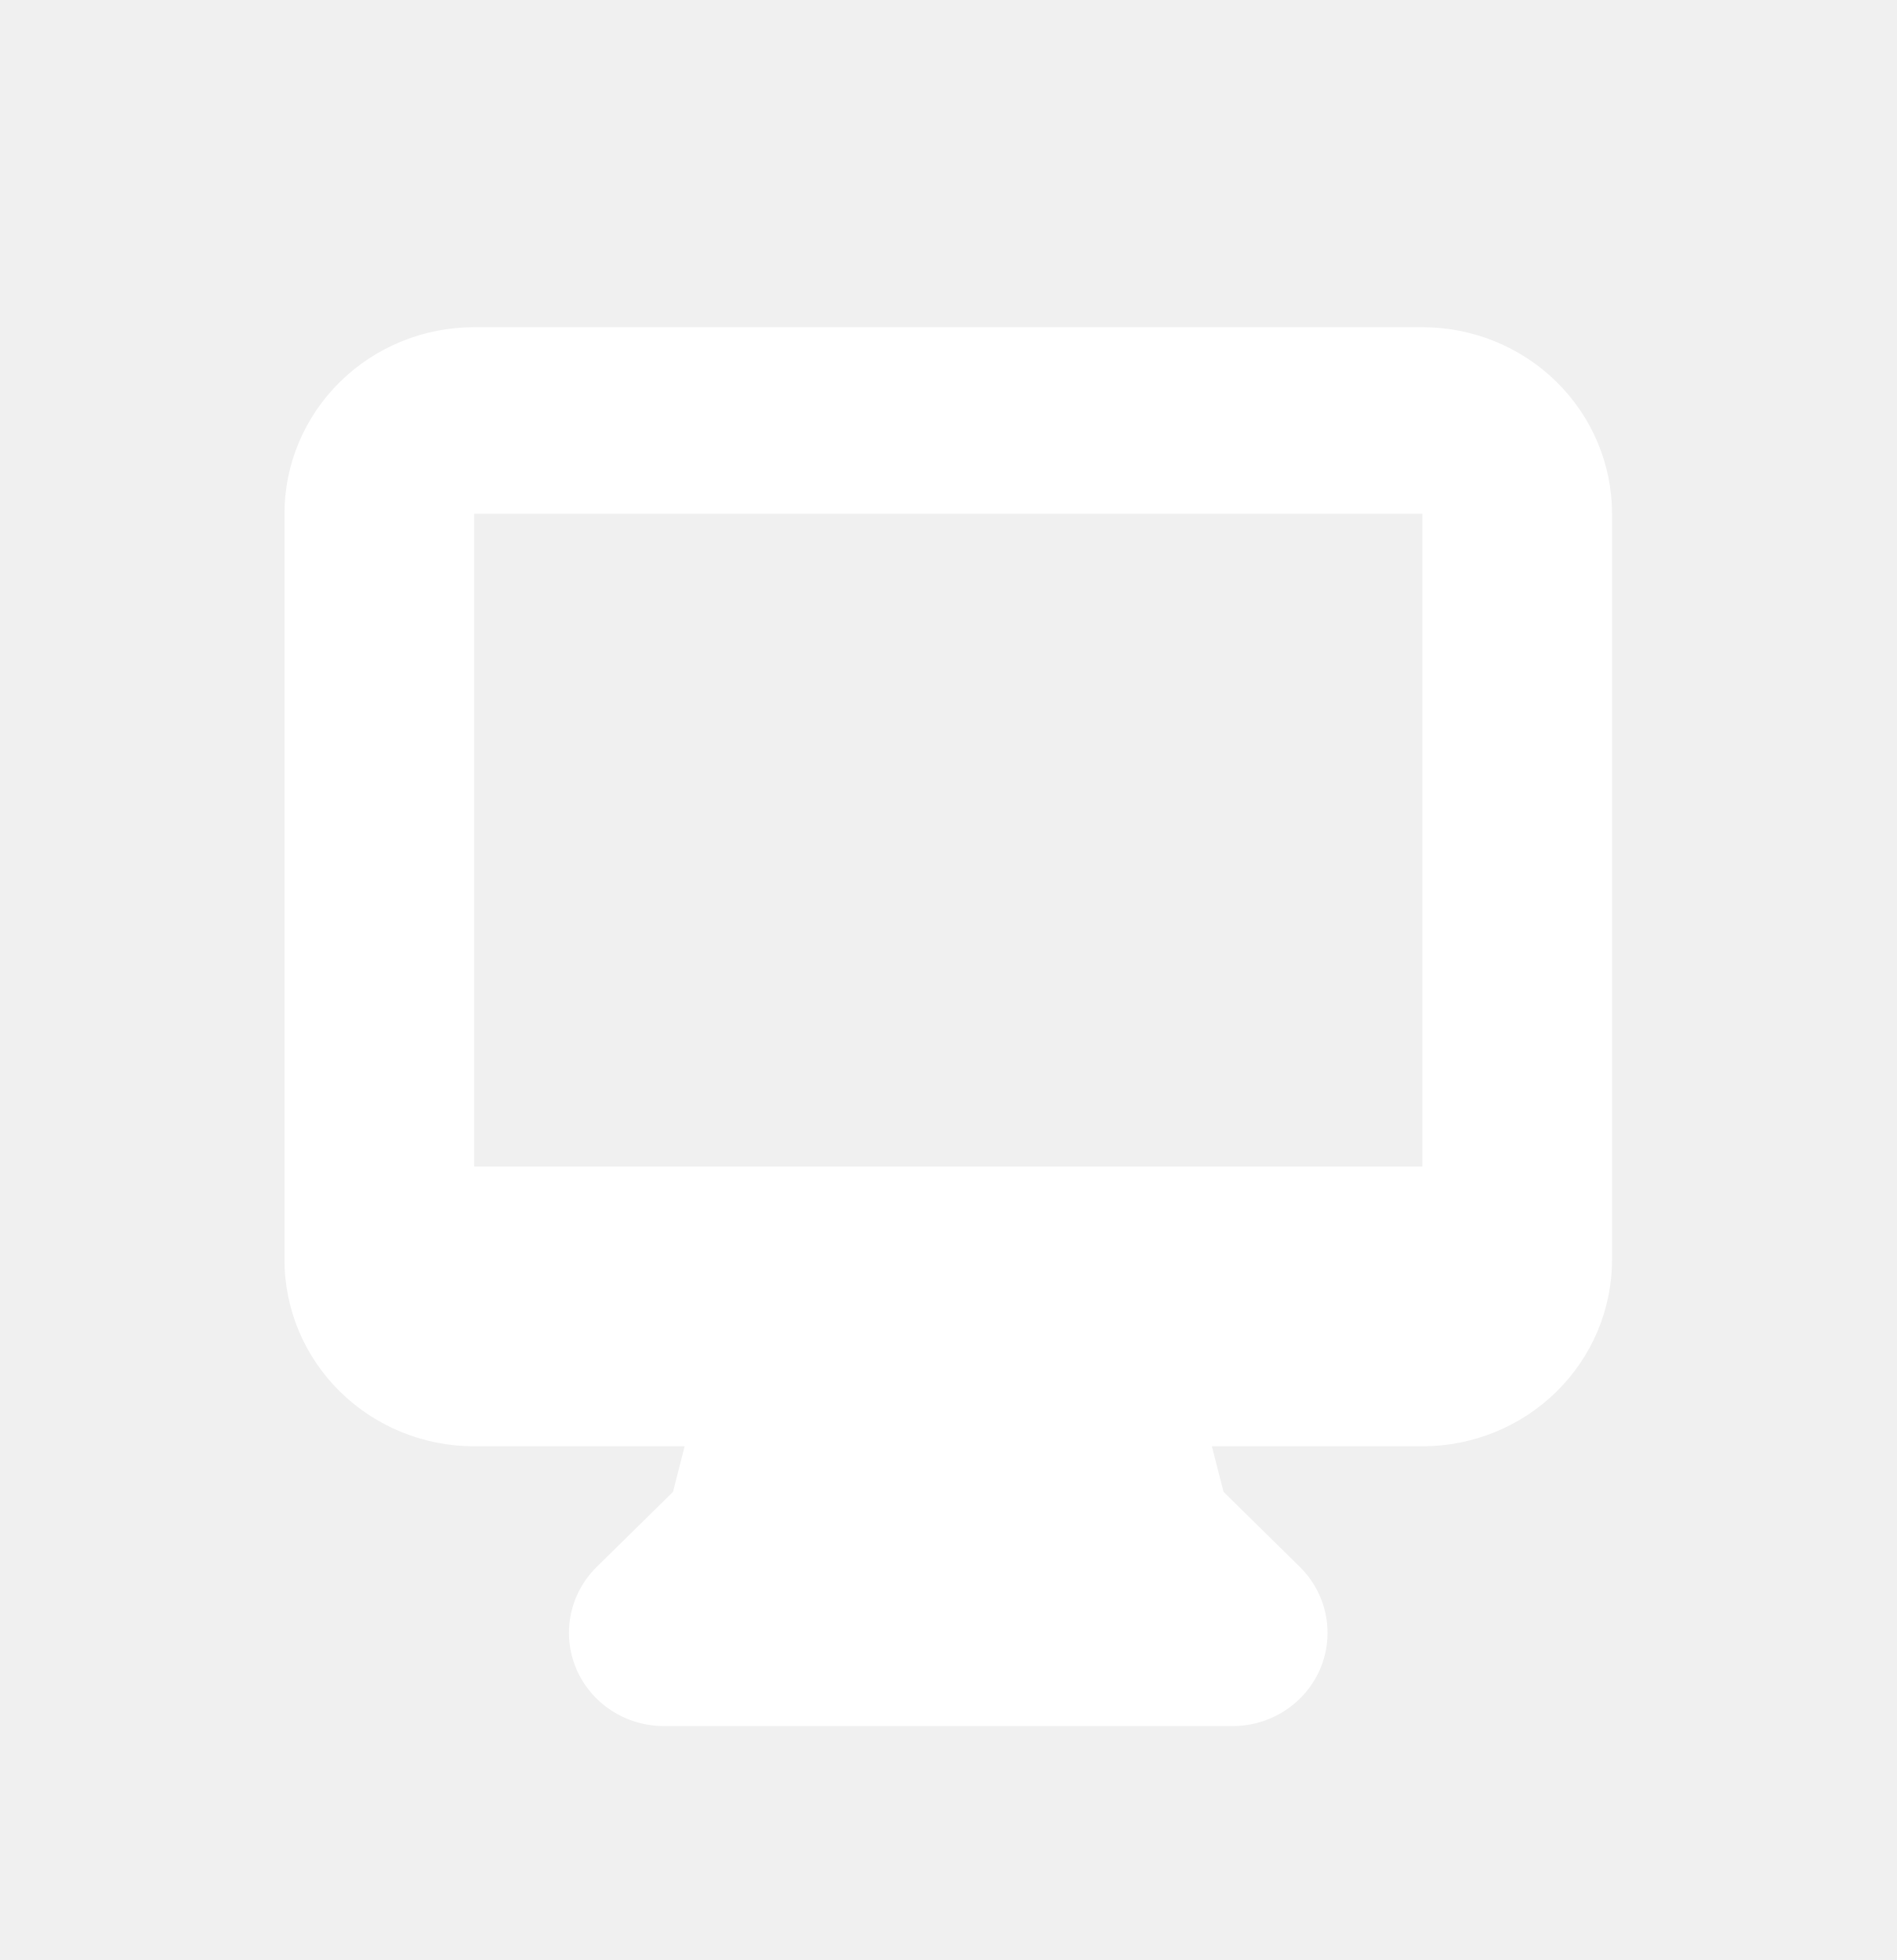
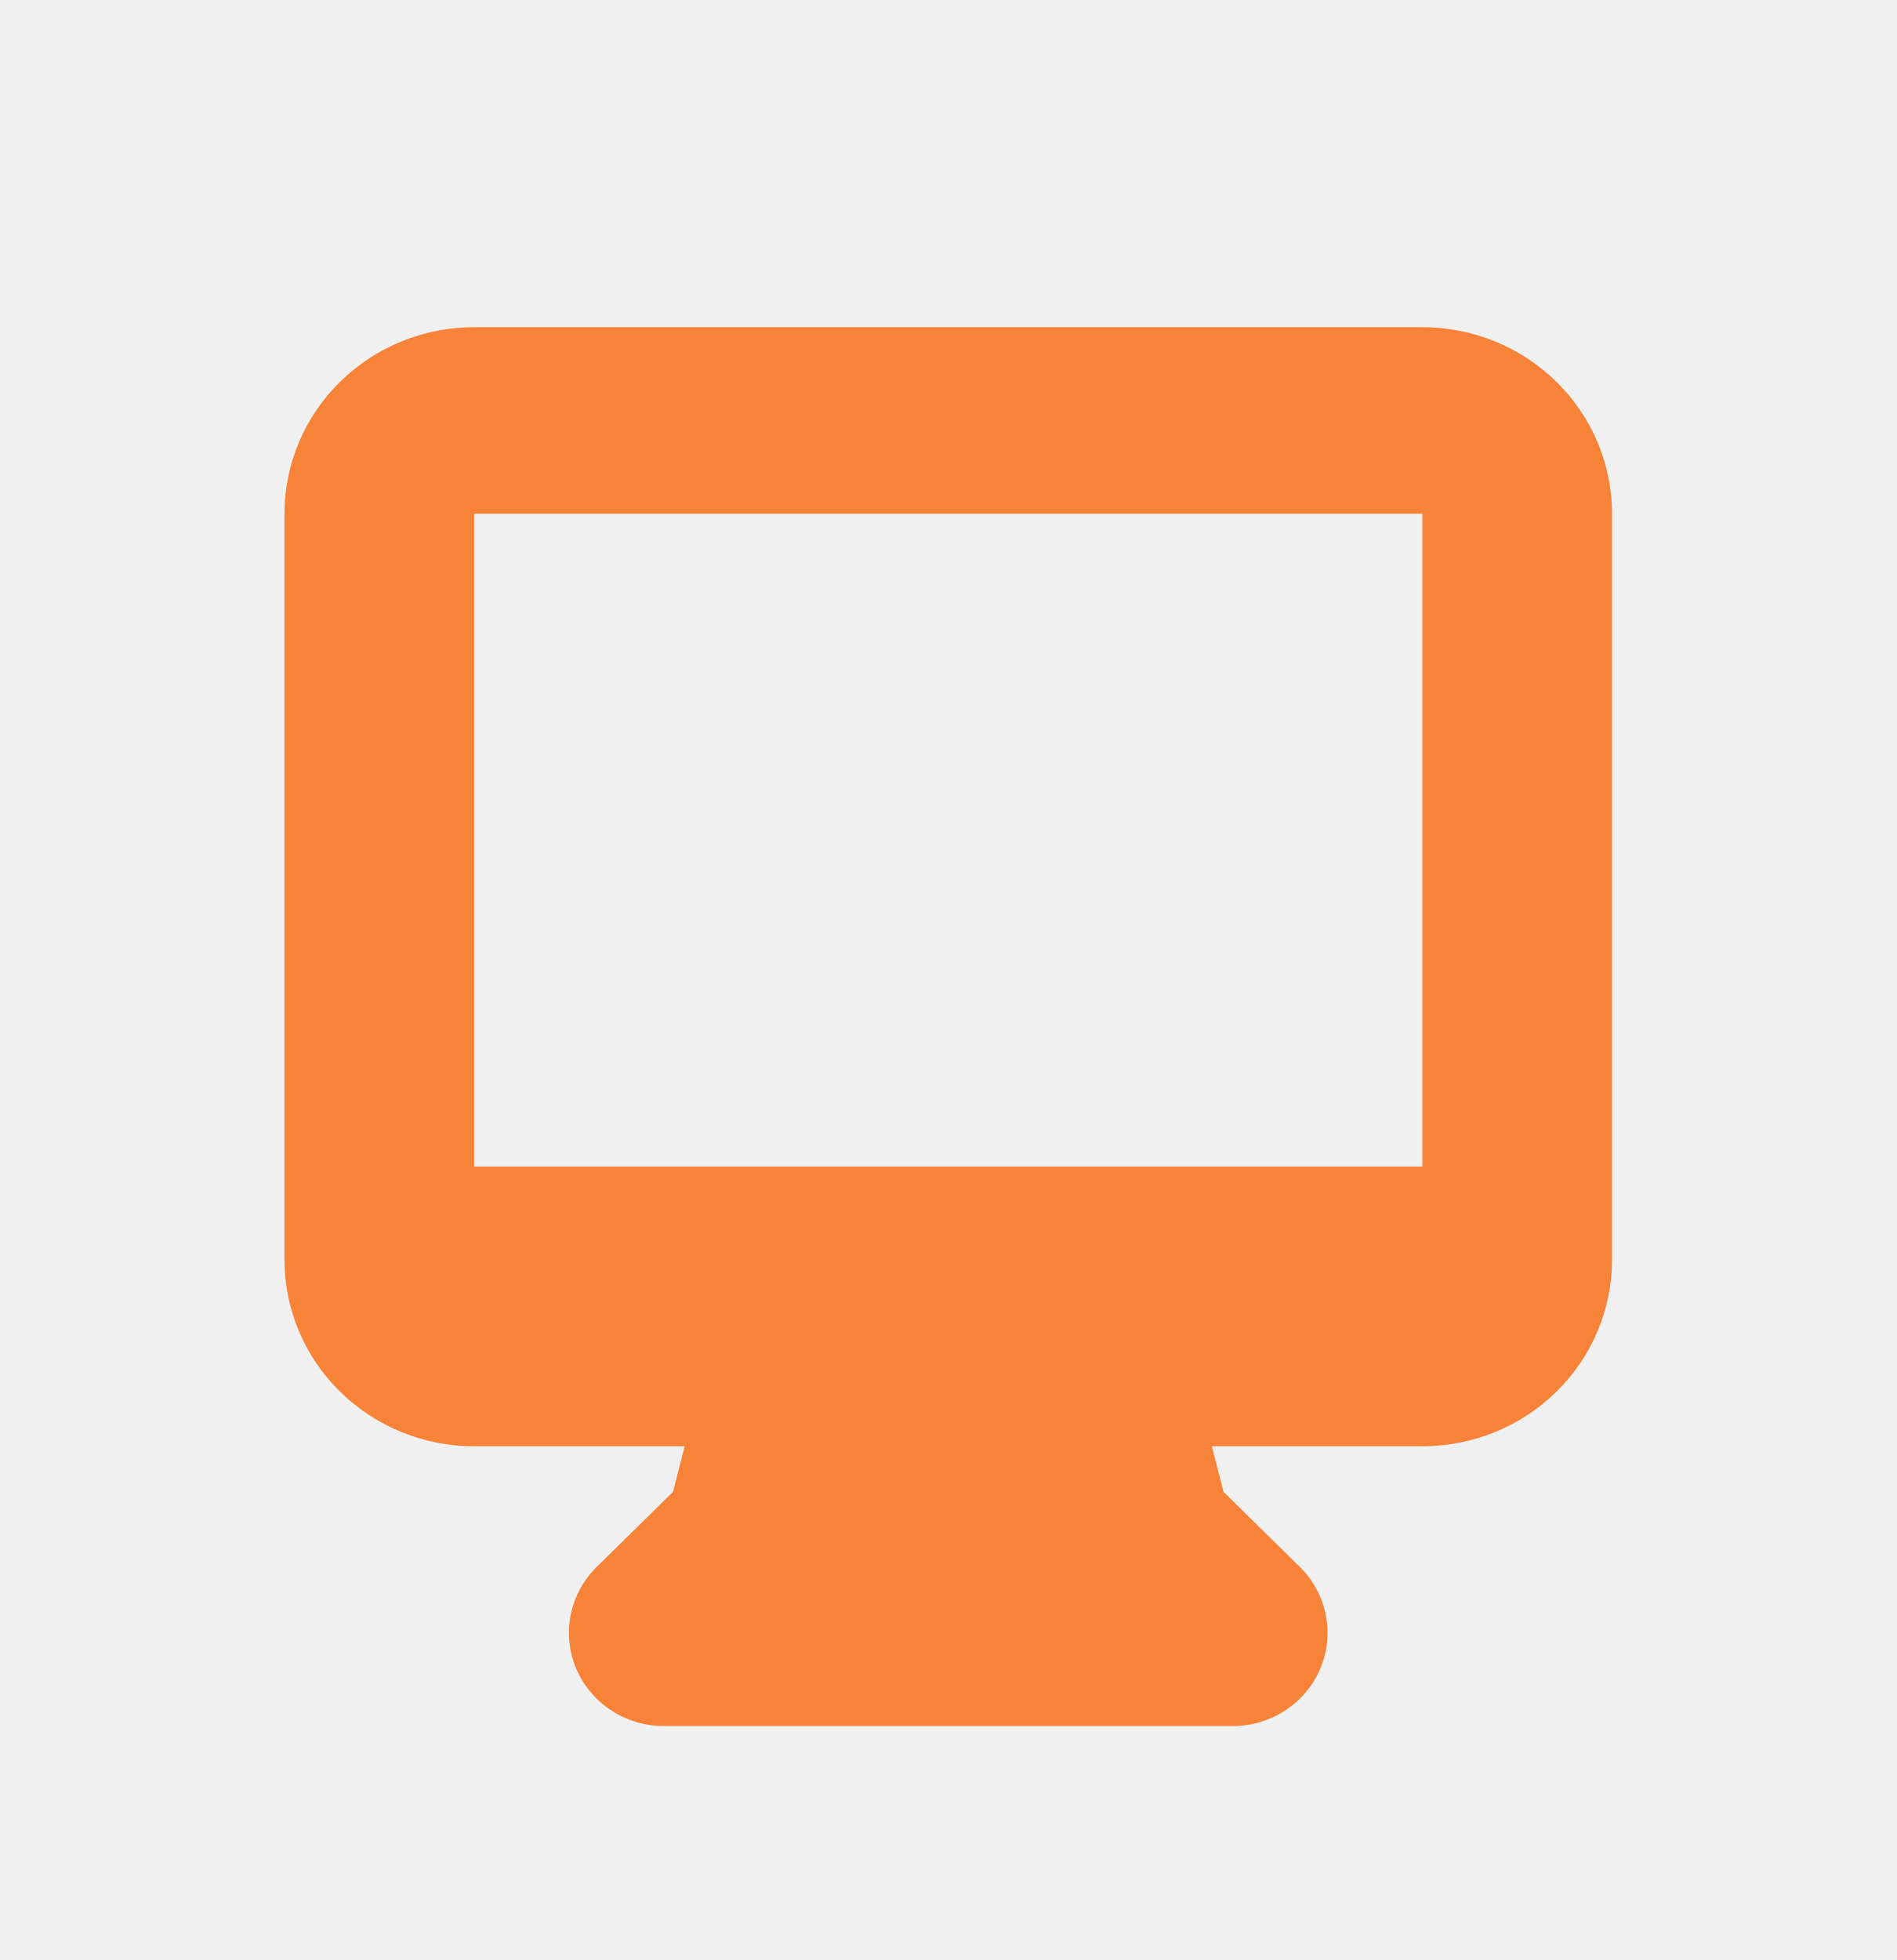
- <svg xmlns="http://www.w3.org/2000/svg" width="30" height="31" viewBox="0 0 30 31" fill="none">
-   <path fill-rule="evenodd" clip-rule="evenodd" d="M4.5 8.125C4.5 7.343 4.816 6.592 5.379 6.039C5.941 5.486 6.704 5.175 7.5 5.175H22.5C23.296 5.175 24.059 5.486 24.621 6.039C25.184 6.592 25.5 7.343 25.5 8.125V19.925C25.5 20.707 25.184 21.458 24.621 22.011C24.059 22.564 23.296 22.875 22.5 22.875H19.17L19.355 23.596L20.561 24.782C20.77 24.988 20.913 25.251 20.971 25.537C21.029 25.823 20.999 26.12 20.886 26.39C20.772 26.659 20.58 26.889 20.333 27.051C20.087 27.213 19.797 27.3 19.5 27.3H10.5C10.203 27.3 9.913 27.213 9.667 27.051C9.42 26.889 9.228 26.659 9.114 26.39C9.001 26.12 8.971 25.823 9.029 25.537C9.087 25.251 9.23 24.988 9.44 24.782L10.646 23.596L10.83 22.875H7.5C6.704 22.875 5.941 22.564 5.379 22.011C4.816 21.458 4.5 20.707 4.5 19.925V8.125ZM13.156 18.45H7.5V8.125H22.5V18.45H13.156Z" fill="white" />
+ <svg xmlns="http://www.w3.org/2000/svg" width="30" height="31" viewBox="0 0 30 31" fill="#f68338">
+   <path fill-rule="evenodd" clip-rule="evenodd" d="M4.5 8.125C4.5 7.343 4.816 6.592 5.379 6.039C5.941 5.486 6.704 5.175 7.5 5.175H22.5C23.296 5.175 24.059 5.486 24.621 6.039C25.184 6.592 25.5 7.343 25.5 8.125V19.925C25.5 20.707 25.184 21.458 24.621 22.011C24.059 22.564 23.296 22.875 22.5 22.875H19.17L19.355 23.596L20.561 24.782C20.77 24.988 20.913 25.251 20.971 25.537C21.029 25.823 20.999 26.12 20.886 26.39C20.772 26.659 20.58 26.889 20.333 27.051C20.087 27.213 19.797 27.3 19.5 27.3H10.5C10.203 27.3 9.913 27.213 9.667 27.051C9.42 26.889 9.228 26.659 9.114 26.39C9.001 26.12 8.971 25.823 9.029 25.537C9.087 25.251 9.23 24.988 9.44 24.782L10.646 23.596L10.83 22.875H7.5C6.704 22.875 5.941 22.564 5.379 22.011C4.816 21.458 4.5 20.707 4.5 19.925V8.125ZM13.156 18.45H7.5V8.125H22.5V18.45H13.156Z" />
</svg>
